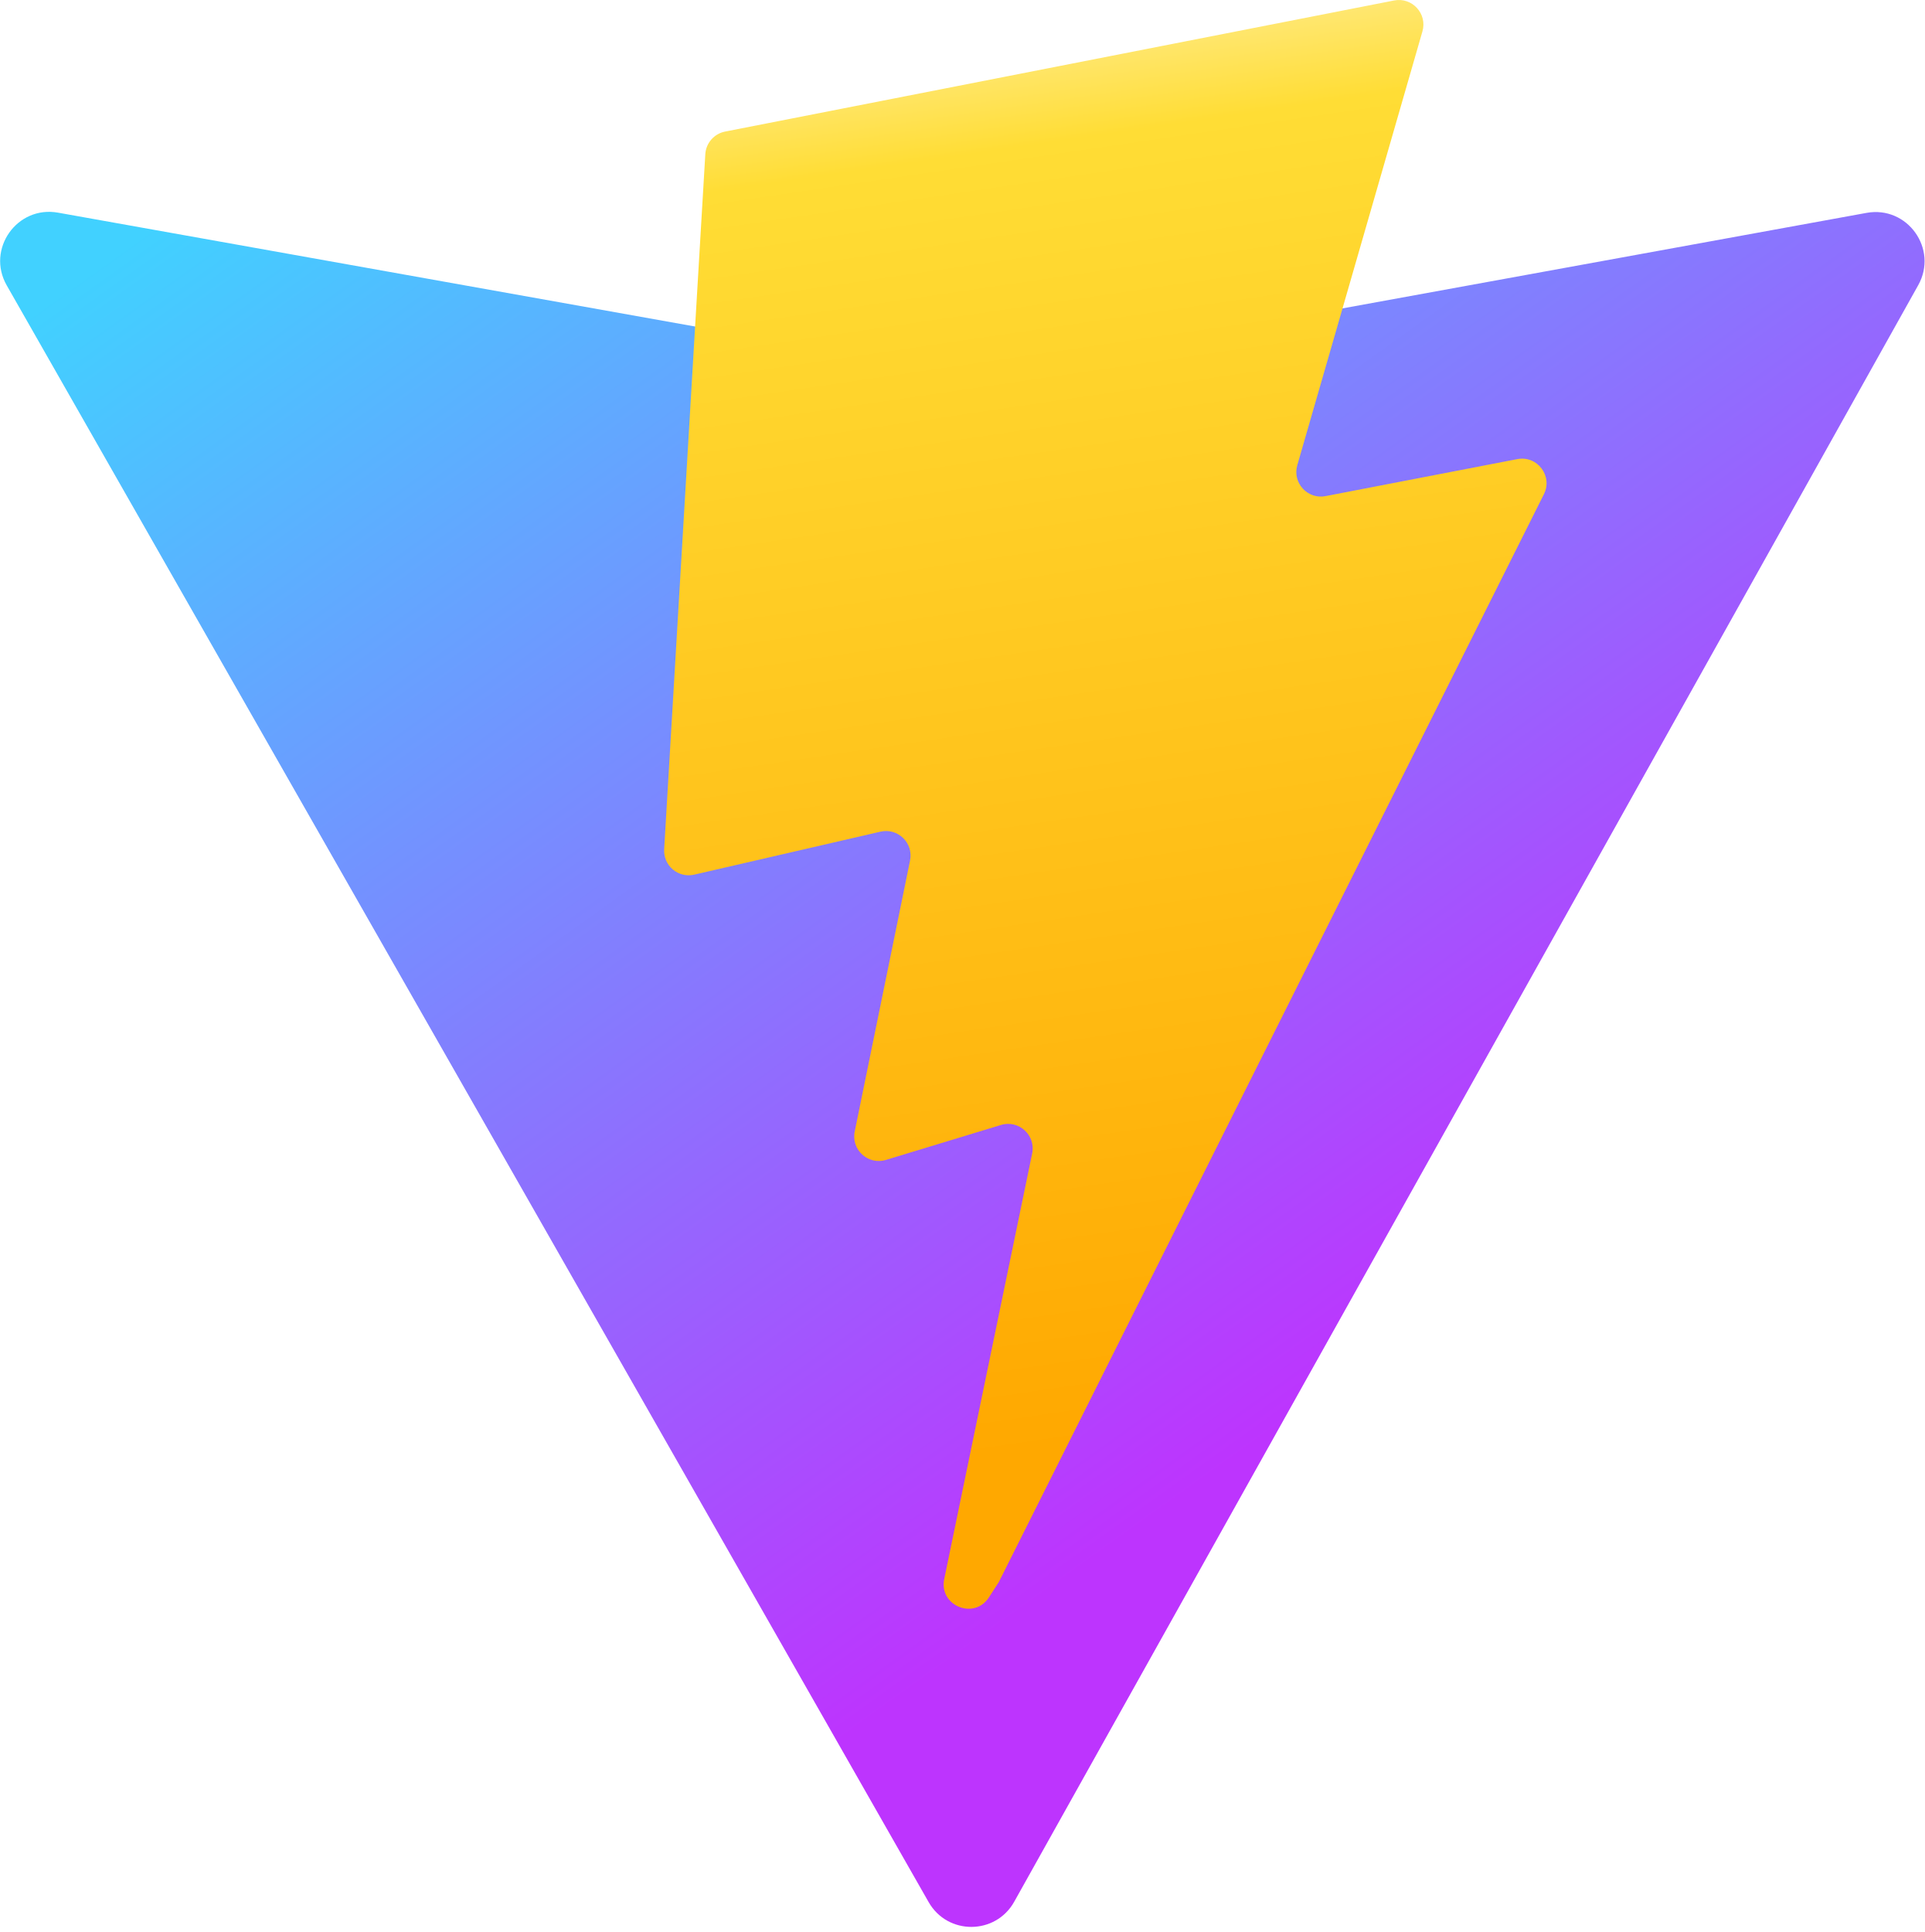
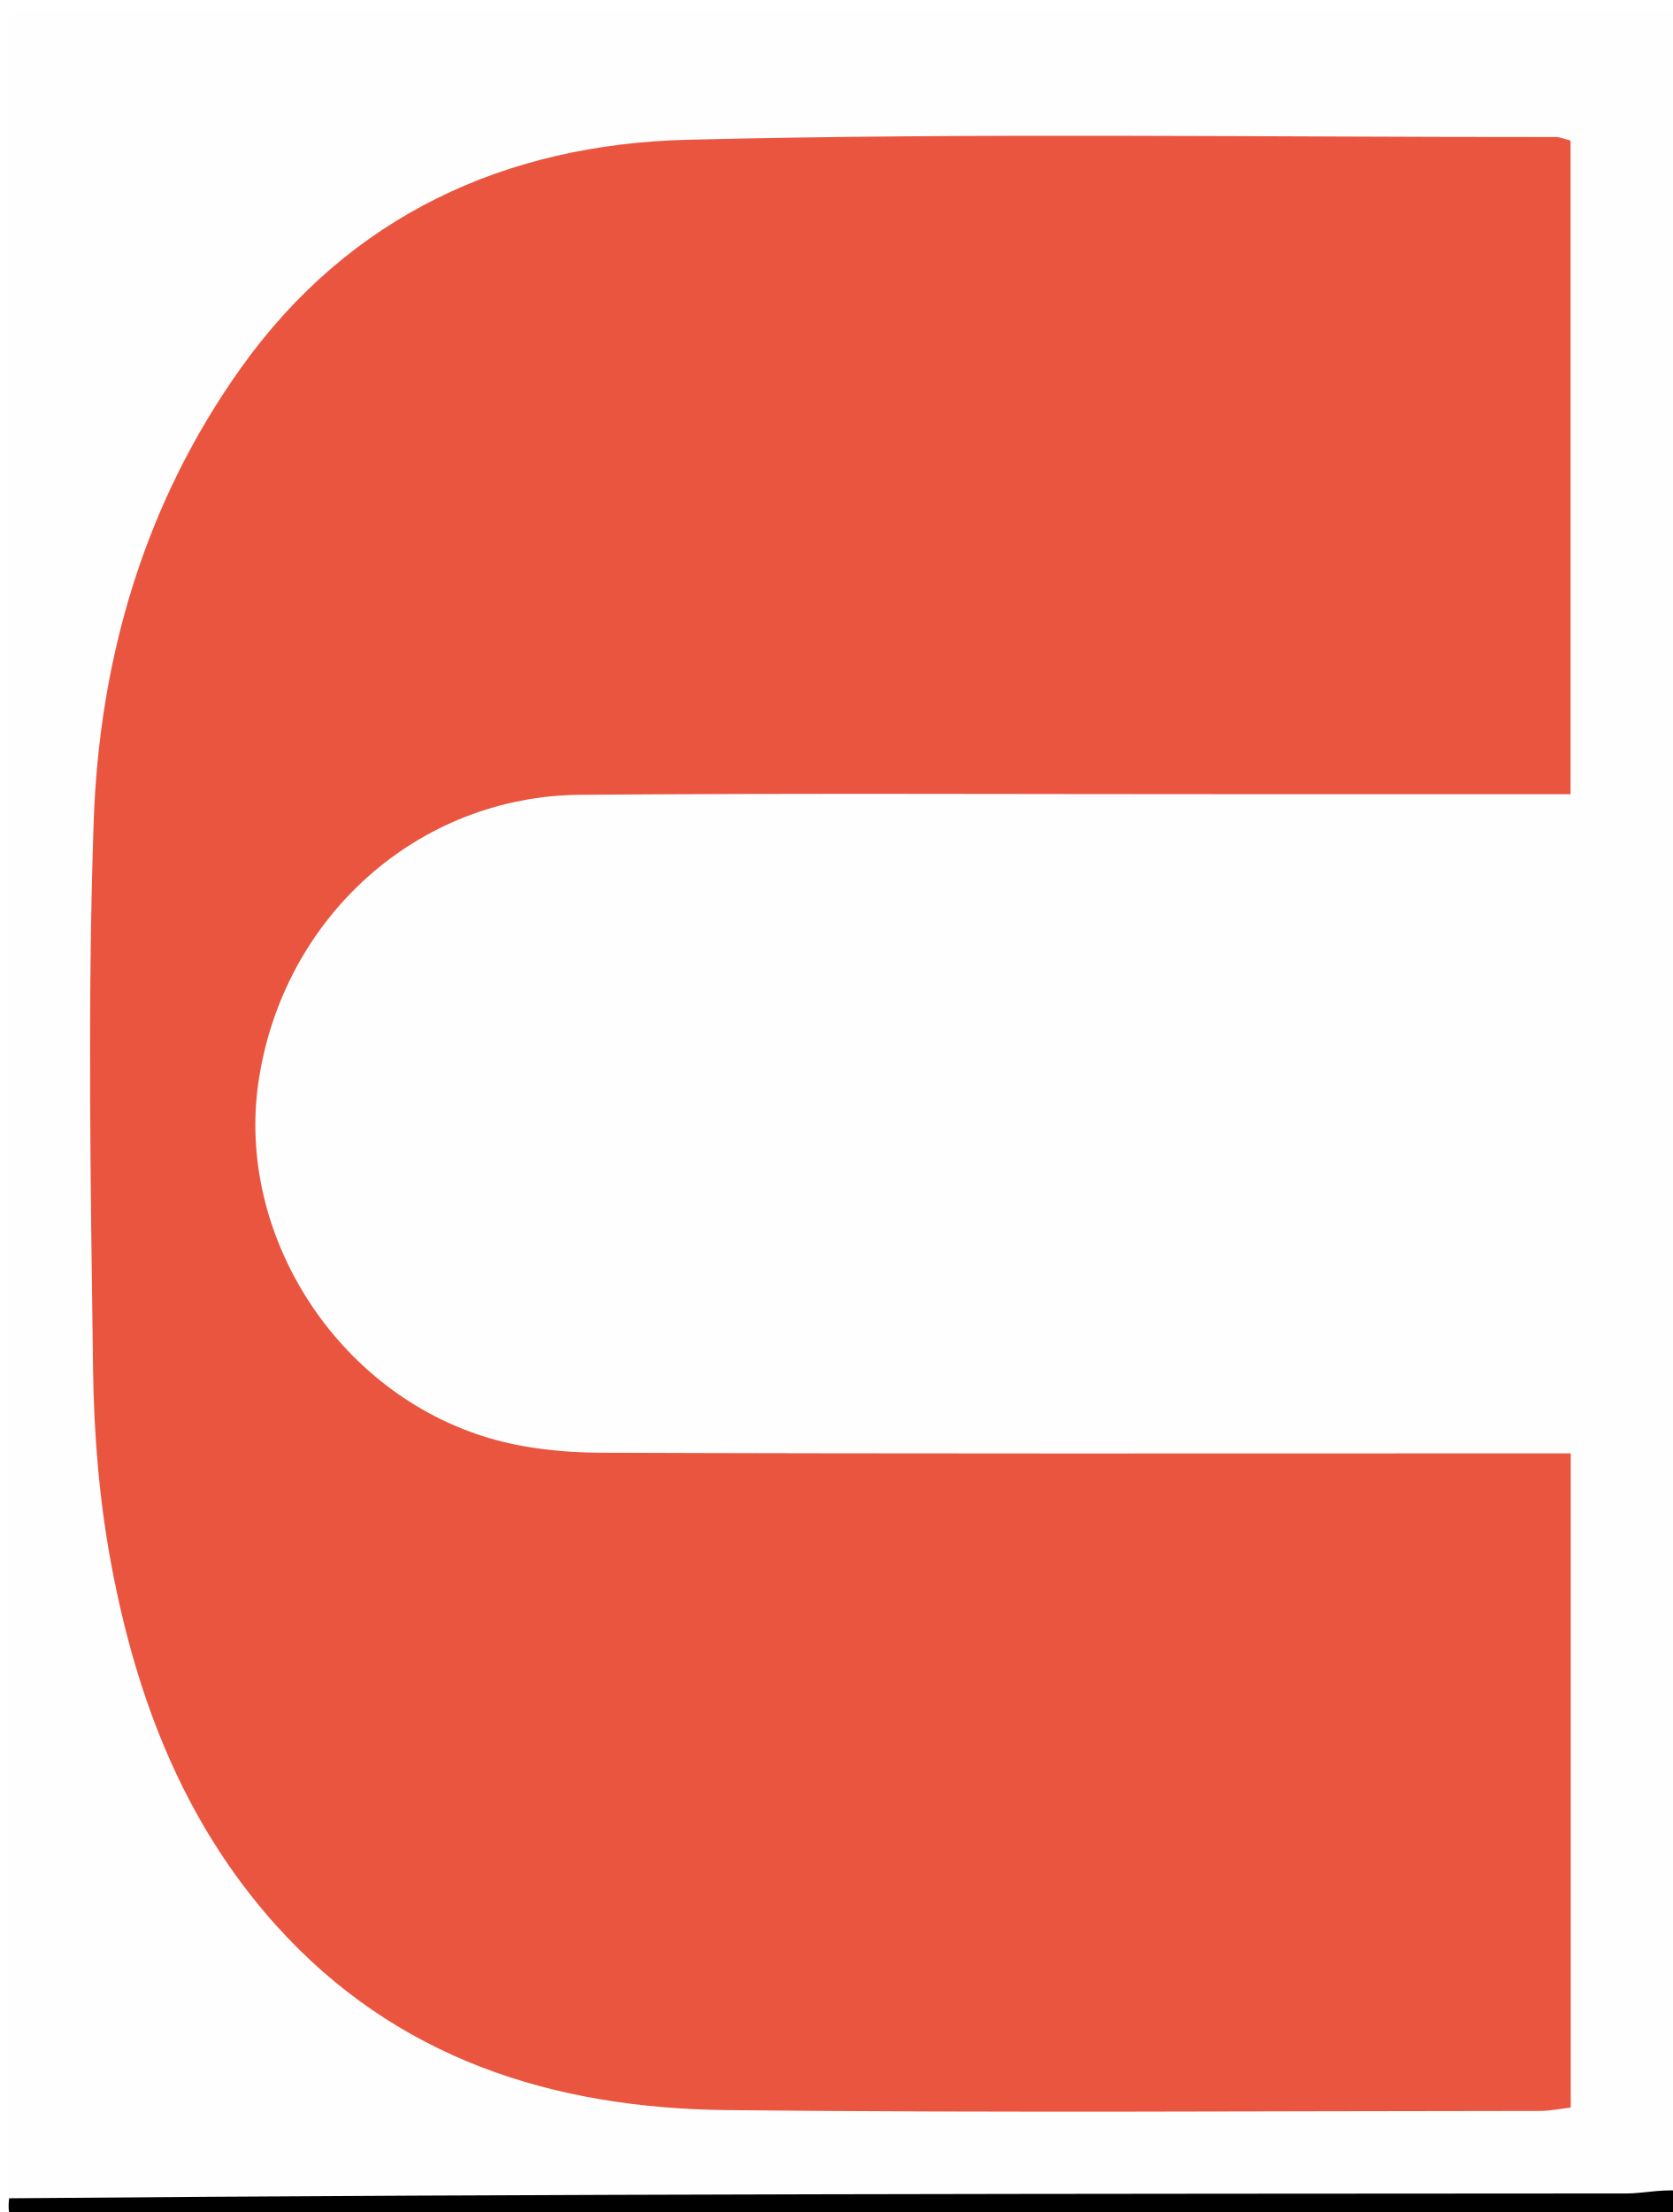
- <svg xmlns="http://www.w3.org/2000/svg" aria-hidden="true" role="img" class="iconify iconify--logos" width="31.88" height="32" preserveAspectRatio="xMidYMid meet" viewBox="0 0 256 257">
-   <defs>
-     <linearGradient id="IconifyId1813088fe1fbc01fb466" x1="-.828%" x2="57.636%" y1="7.652%" y2="78.411%">
-       <stop offset="0%" stop-color="#41D1FF" />
-       <stop offset="100%" stop-color="#BD34FE" />
-     </linearGradient>
-     <linearGradient id="IconifyId1813088fe1fbc01fb467" x1="43.376%" x2="50.316%" y1="2.242%" y2="89.03%">
-       <stop offset="0%" stop-color="#FFEA83" />
-       <stop offset="8.333%" stop-color="#FFDD35" />
-       <stop offset="100%" stop-color="#FFA800" />
-     </linearGradient>
-   </defs>
-   <path fill="url(#IconifyId1813088fe1fbc01fb466)" d="M255.153 37.938L134.897 252.976c-2.483 4.44-8.862 4.466-11.382.048L.875 37.958c-2.746-4.814 1.371-10.646 6.827-9.67l120.385 21.517a6.537 6.537 0 0 0 2.322-.004l117.867-21.483c5.438-.991 9.574 4.796 6.877 9.62Z" />
-   <path fill="url(#IconifyId1813088fe1fbc01fb467)" d="M185.432.063L96.44 17.501a3.268 3.268 0 0 0-2.634 3.014l-5.474 92.456a3.268 3.268 0 0 0 3.997 3.378l24.777-5.718c2.318-.535 4.413 1.507 3.936 3.838l-7.361 36.047c-.495 2.426 1.782 4.5 4.151 3.78l15.304-4.649c2.372-.72 4.652 1.36 4.15 3.788l-11.698 56.621c-.732 3.542 3.979 5.473 5.943 2.437l1.313-2.028l72.516-144.72c1.215-2.423-.88-5.186-3.54-4.672l-25.505 4.922c-2.396.462-4.435-1.77-3.759-4.114l16.646-57.705c.677-2.35-1.37-4.583-3.769-4.113Z" />
+ <svg xmlns="http://www.w3.org/2000/svg" version="1.1" id="Layer_1" x="0px" y="0px" width="100%" viewBox="0 0 183 242" enable-background="new 0 0 183 242" xml:space="preserve">
+   <path fill="#FFFEFE" opacity="1" stroke="none" d=" M1,240   C1,160.386 1,80.772 1,1.079   C61.907,1.079 122.814,1.079 184,1.079   C184,80.354 184,159.708 183.617,239.184   C181.475,239.537 179.716,239.971 177.957,239.972   C118.971,240.007 59.986,240 1,240  M137.5,86.888   C148.931,86.888 160.361,86.888 171.837,86.888   C171.837,62.604 171.837,39.015 171.837,15.372   C171.142,15.202 170.679,14.991 170.216,14.991   C138.56,15.013 106.89,14.51 75.252,15.288   C55.404,15.776 38.272,23.536 26.354,40.265   C15.809,55.068 10.868,71.999 10.25,89.895   C9.56,109.865 9.923,129.88 10.182,149.87   C10.274,156.984 10.869,164.185 12.176,171.17   C14.902,185.742 20.094,199.386 30.199,210.631   C43.359,225.276 60.556,230.65 79.527,230.852   C109.181,231.169 138.841,230.954 168.499,230.942   C169.606,230.941 170.713,230.705 171.86,230.574   C171.86,206.693 171.86,183.101 171.86,159.004   C169.847,159.004 168.061,159.004 166.276,159.004   C132.786,159.004 99.296,159.058 65.806,158.934   C61.698,158.919 57.432,158.491 53.514,157.33   C36.854,152.391 25.811,135.081 28.285,118.344   C30.937,100.4 45.651,87.088 63.523,86.952   C87.847,86.766 112.174,86.894 137.5,86.888  z" />
+   <path fill="#000000" opacity="1" stroke="none" d=" M1,240.5   C59.986,240 118.971,240.007 177.957,239.972   C179.716,239.971 181.475,239.537 183.617,239.653   C184,240.997 184,241.995 184,242.996   C124.162,243 64.324,243.01 4.486,242.928   C3.273,242.926 0.518,244.532 1,240.5  z" />
+   <path fill="#EA553F" opacity="1" stroke="none" d=" M137,86.888   C112.174,86.894 87.847,86.766 63.523,86.952   C45.651,87.088 30.937,100.4 28.285,118.344   C25.811,135.081 36.854,152.391 53.514,157.33   C57.432,158.491 61.698,158.919 65.806,158.934   C99.296,159.058 132.786,159.004 166.276,159.004   C168.061,159.004 169.847,159.004 171.86,159.004   C171.86,183.101 171.86,206.693 171.86,230.574   C170.713,230.705 169.606,230.941 168.499,230.942   C138.841,230.954 109.181,231.169 79.527,230.852   C60.556,230.65 43.359,225.276 30.199,210.631   C20.094,199.386 14.902,185.742 12.176,171.17   C10.869,164.185 10.274,156.984 10.182,149.87   C9.923,129.88 9.56,109.865 10.25,89.895   C10.868,71.999 15.809,55.068 26.354,40.265   C38.272,23.536 55.404,15.776 75.252,15.288   C106.89,14.51 138.56,15.013 170.216,14.991   C170.679,14.991 171.142,15.202 171.837,15.372   C171.837,39.015 171.837,62.604 171.837,86.888   C160.361,86.888 148.931,86.888 137,86.888  z" />
</svg>
